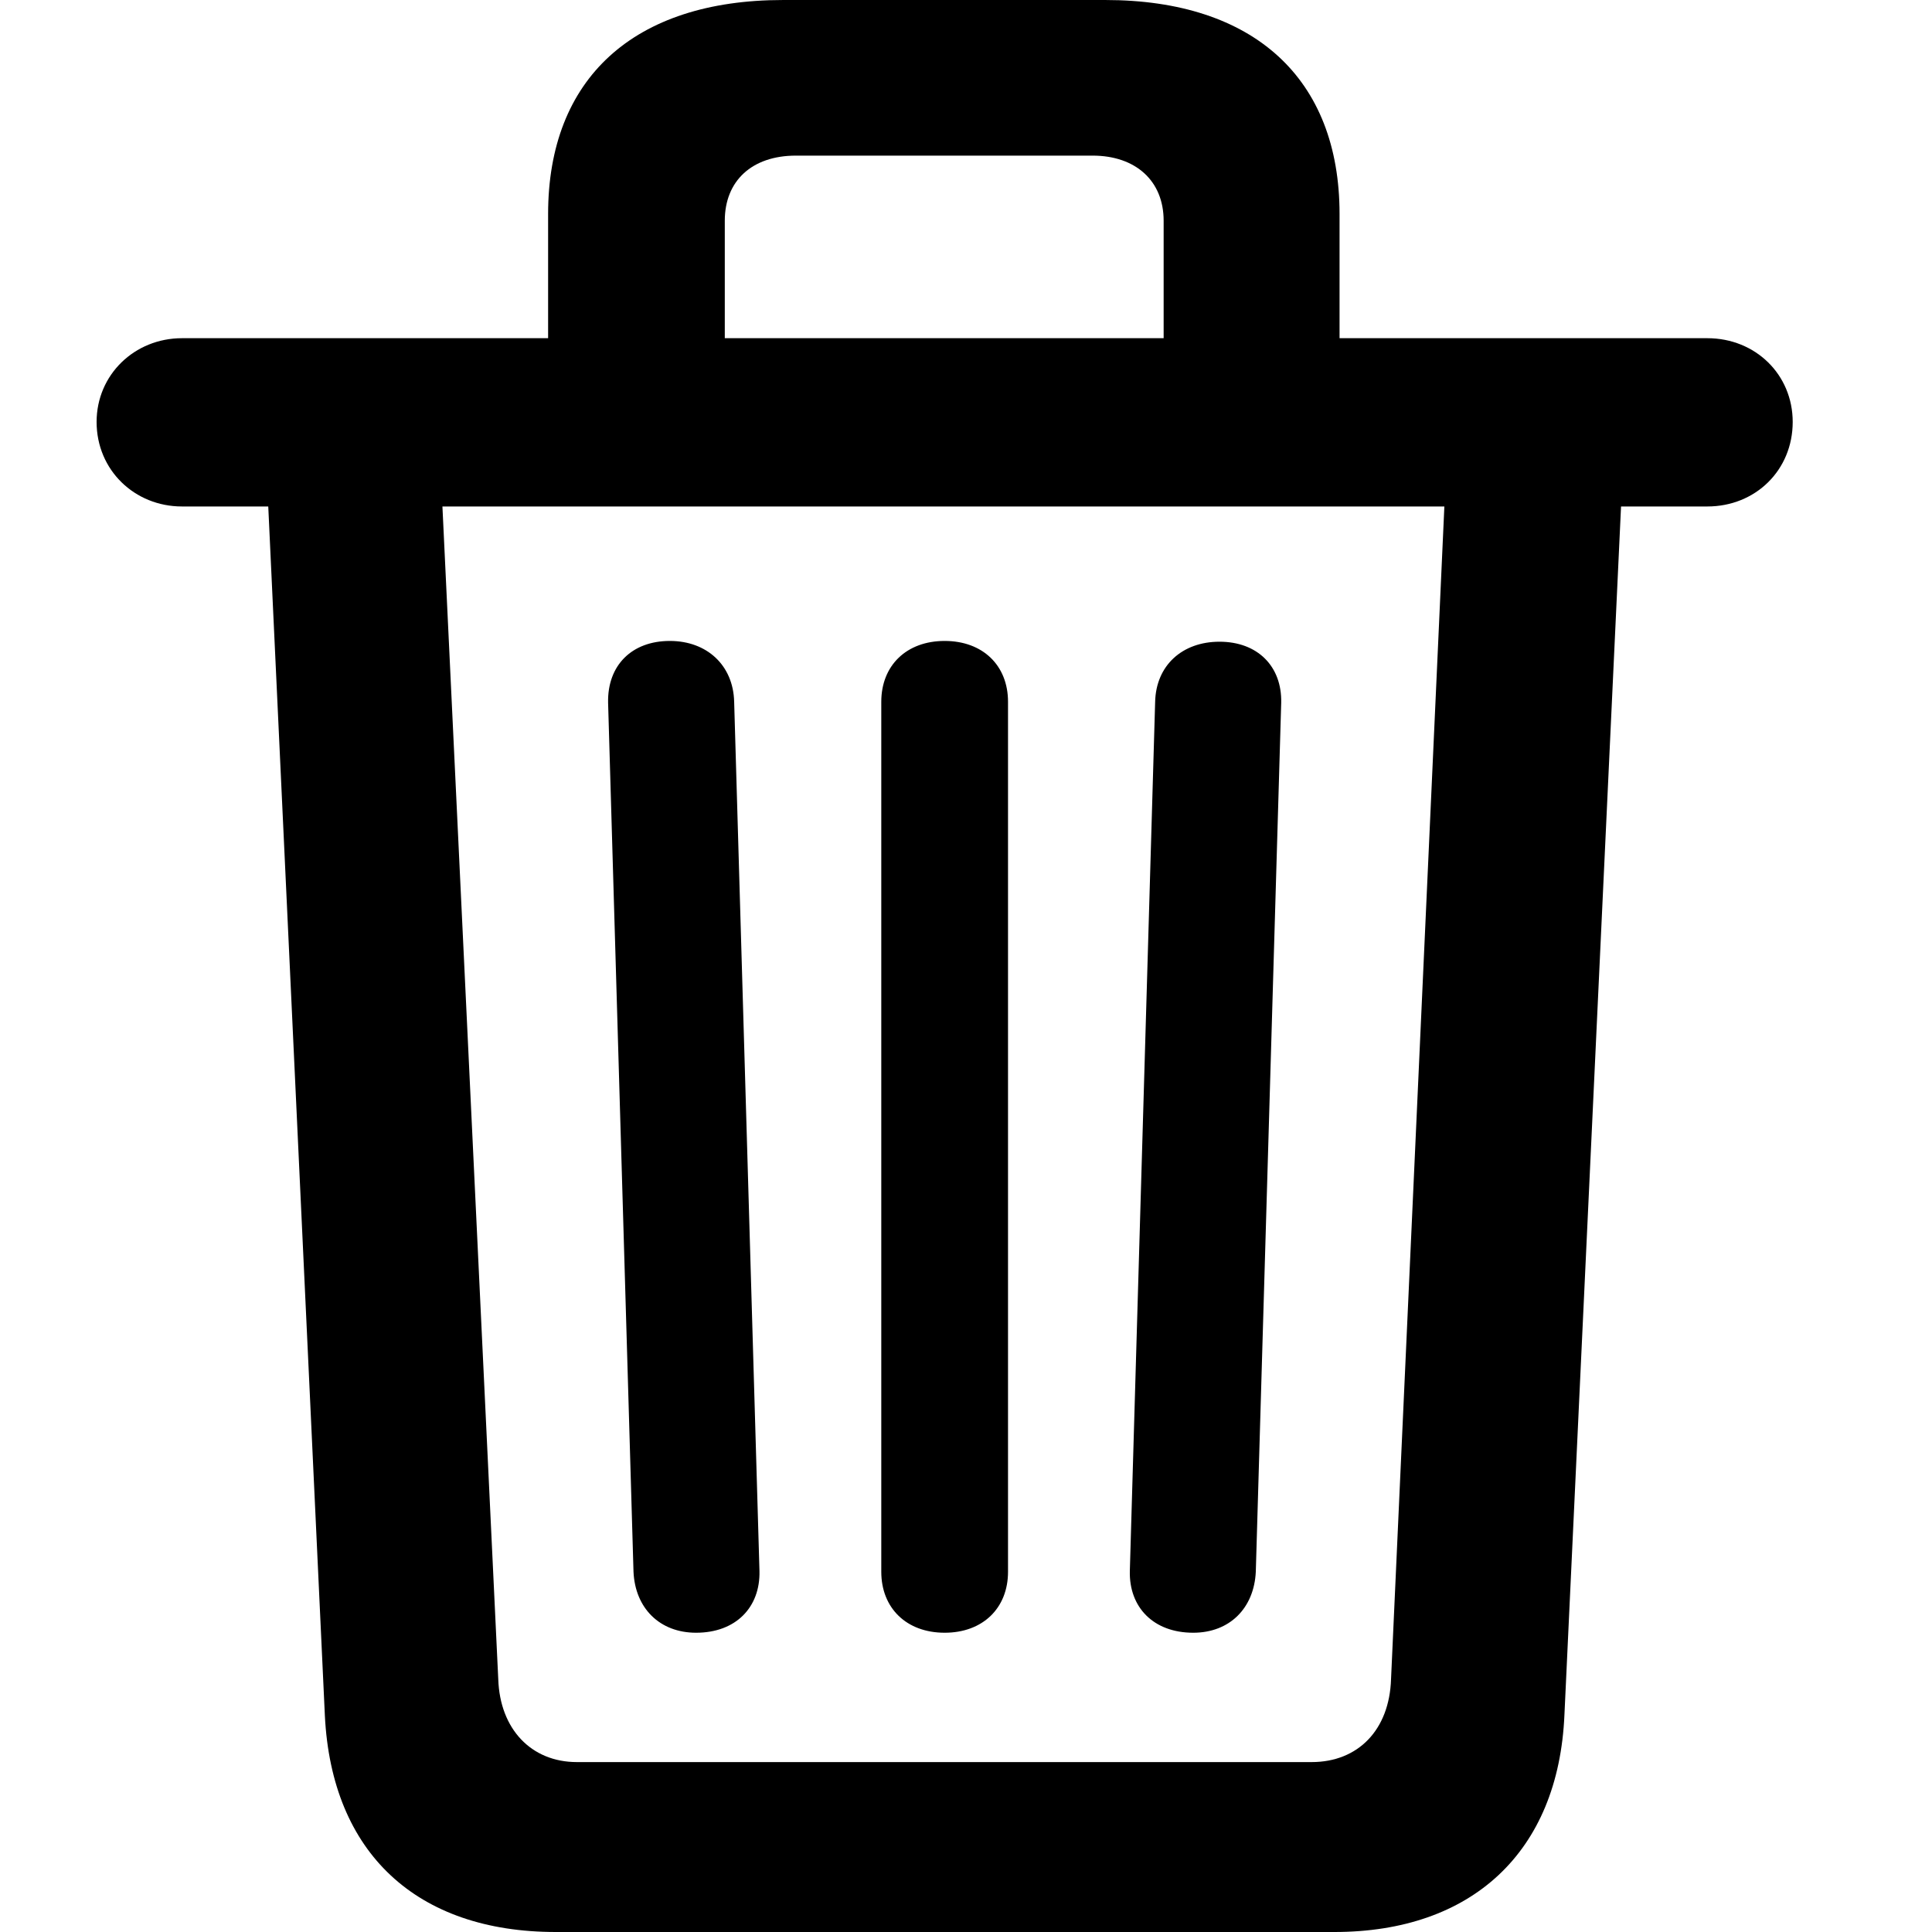
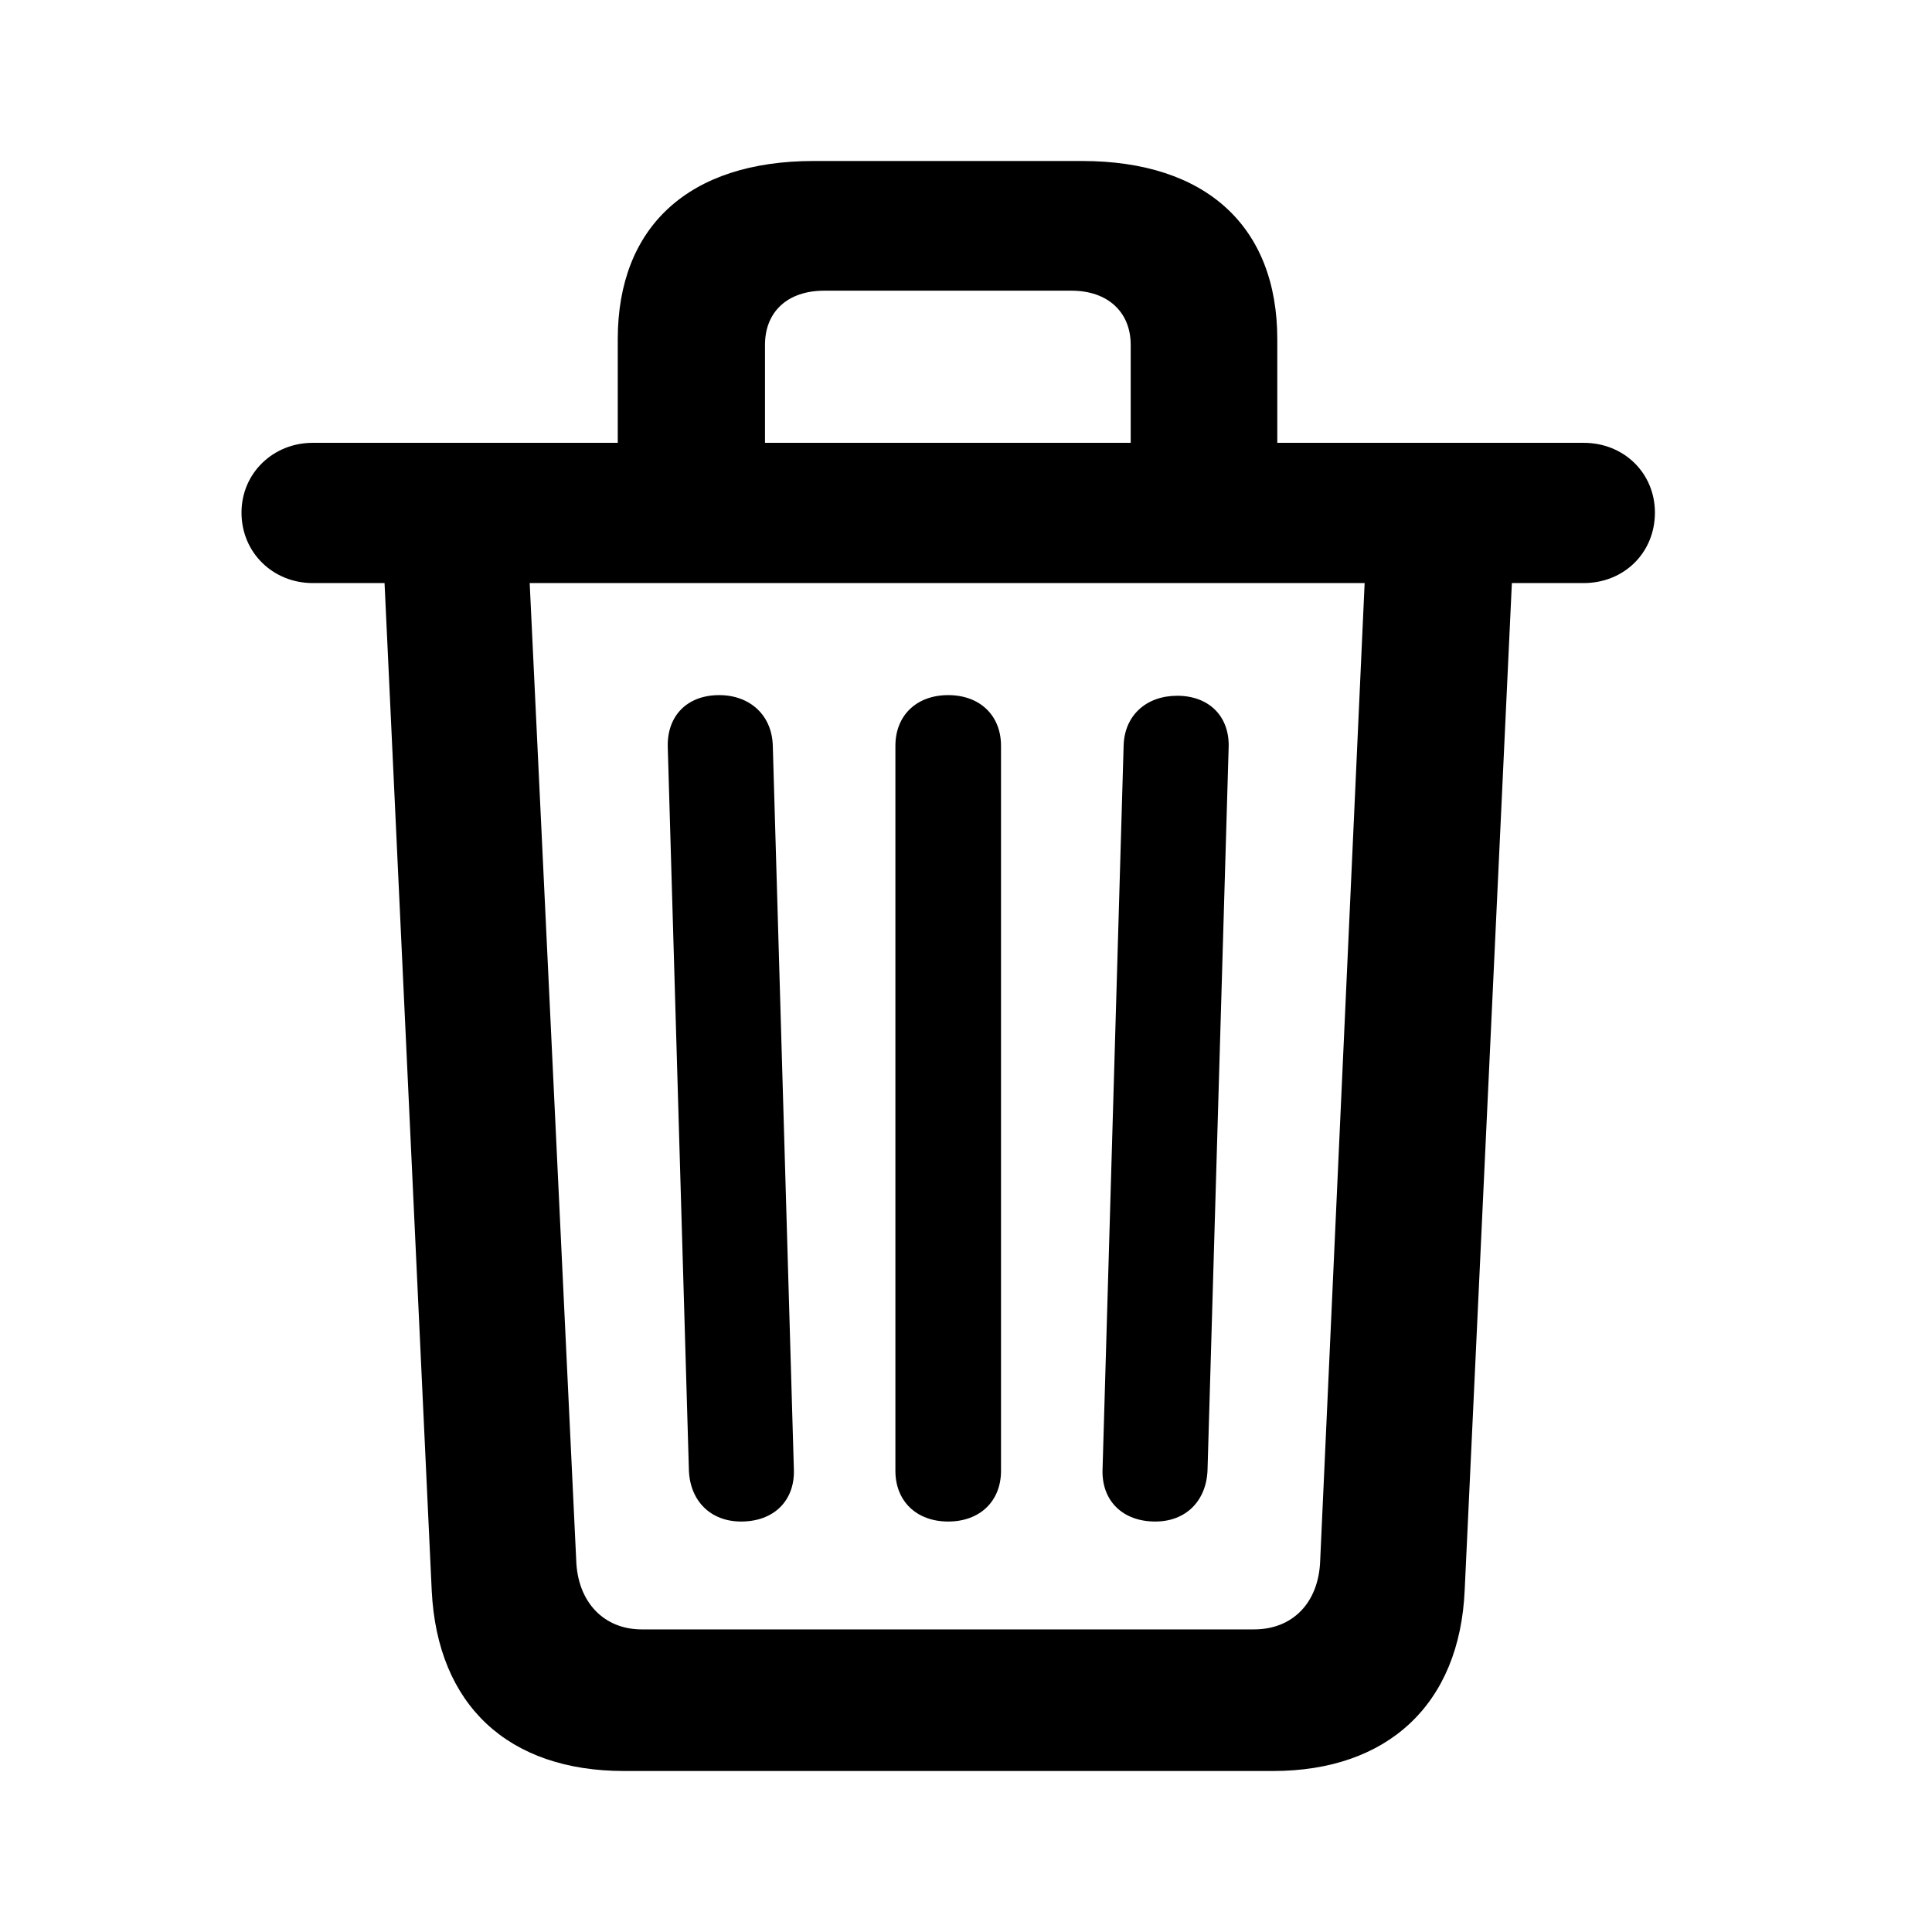
- <svg xmlns="http://www.w3.org/2000/svg" width="20" height="20" viewBox="0 0 20 20" fill="none">
-   <path d="M5.753 20H13.814C15.232 20 16.134 19.177 16.195 17.751L16.781 5.243H17.674C18.173 5.243 18.558 4.867 18.558 4.368C18.558 3.878 18.173 3.501 17.674 3.501H13.867V2.215C13.867 0.814 12.982 6.10352e-05 11.442 6.10352e-05H8.107C6.558 6.10352e-05 5.674 0.814 5.674 2.215V3.501H1.884C1.394 3.501 1 3.878 1 4.368C1 4.867 1.394 5.243 1.884 5.243H2.777L3.363 17.759C3.433 19.186 4.317 20 5.753 20ZM7.503 2.285C7.503 1.873 7.783 1.611 8.239 1.611H11.311C11.757 1.611 12.046 1.873 12.046 2.285V3.501H7.503V2.285ZM5.972 18.241C5.499 18.241 5.175 17.899 5.158 17.383L4.58 5.243H14.952L14.4 17.383C14.383 17.908 14.059 18.241 13.578 18.241H5.972ZM7.206 16.902C7.617 16.902 7.871 16.639 7.862 16.263L7.6 7.265C7.591 6.888 7.319 6.635 6.934 6.635C6.54 6.635 6.287 6.888 6.295 7.274L6.558 16.271C6.575 16.648 6.829 16.902 7.206 16.902ZM9.779 16.902C10.173 16.902 10.435 16.648 10.435 16.271V7.265C10.435 6.888 10.173 6.635 9.779 6.635C9.385 6.635 9.123 6.888 9.123 7.265V16.271C9.123 16.648 9.385 16.902 9.779 16.902ZM12.352 16.902C12.729 16.902 12.982 16.648 13 16.271L13.263 7.274C13.271 6.897 13.018 6.643 12.624 6.643C12.239 6.643 11.967 6.888 11.958 7.265L11.696 16.263C11.687 16.639 11.941 16.902 12.352 16.902Z" fill="black" />
+ <svg xmlns="http://www.w3.org/2000/svg" width="24" height="24" viewBox="0 0 24 24" fill="none">
+   <path d="M7.753 22H15.814C17.232 22 18.134 21.177 18.195 19.75L18.781 7.243H19.674C20.173 7.243 20.558 6.867 20.558 6.368C20.558 5.877 20.173 5.501 19.674 5.501H15.867V4.214C15.867 2.814 14.982 2 13.442 2H10.107C8.558 2 7.674 2.814 7.674 4.214V5.501H3.884C3.394 5.501 3 5.877 3 6.368C3 6.867 3.394 7.243 3.884 7.243H4.777L5.363 19.759C5.433 21.186 6.317 22 7.753 22ZM9.503 4.284C9.503 3.873 9.783 3.611 10.239 3.611H13.311C13.757 3.611 14.046 3.873 14.046 4.284V5.501H9.503V4.284ZM7.972 20.241C7.499 20.241 7.175 19.899 7.158 19.383L6.58 7.243H16.952L16.4 19.383C16.383 19.908 16.059 20.241 15.578 20.241H7.972ZM9.206 18.901C9.617 18.901 9.871 18.639 9.862 18.263L9.6 9.265C9.591 8.888 9.319 8.635 8.934 8.635C8.54 8.635 8.287 8.888 8.295 9.274L8.558 18.271C8.575 18.648 8.829 18.901 9.206 18.901ZM11.779 18.901C12.173 18.901 12.435 18.648 12.435 18.271V9.265C12.435 8.888 12.173 8.635 11.779 8.635C11.385 8.635 11.123 8.888 11.123 9.265V18.271C11.123 18.648 11.385 18.901 11.779 18.901ZM14.352 18.901C14.729 18.901 14.982 18.648 15 18.271L15.263 9.274C15.271 8.897 15.018 8.643 14.624 8.643C14.239 8.643 13.967 8.888 13.958 9.265L13.696 18.263C13.687 18.639 13.941 18.901 14.352 18.901Z" fill="black" />
</svg>
